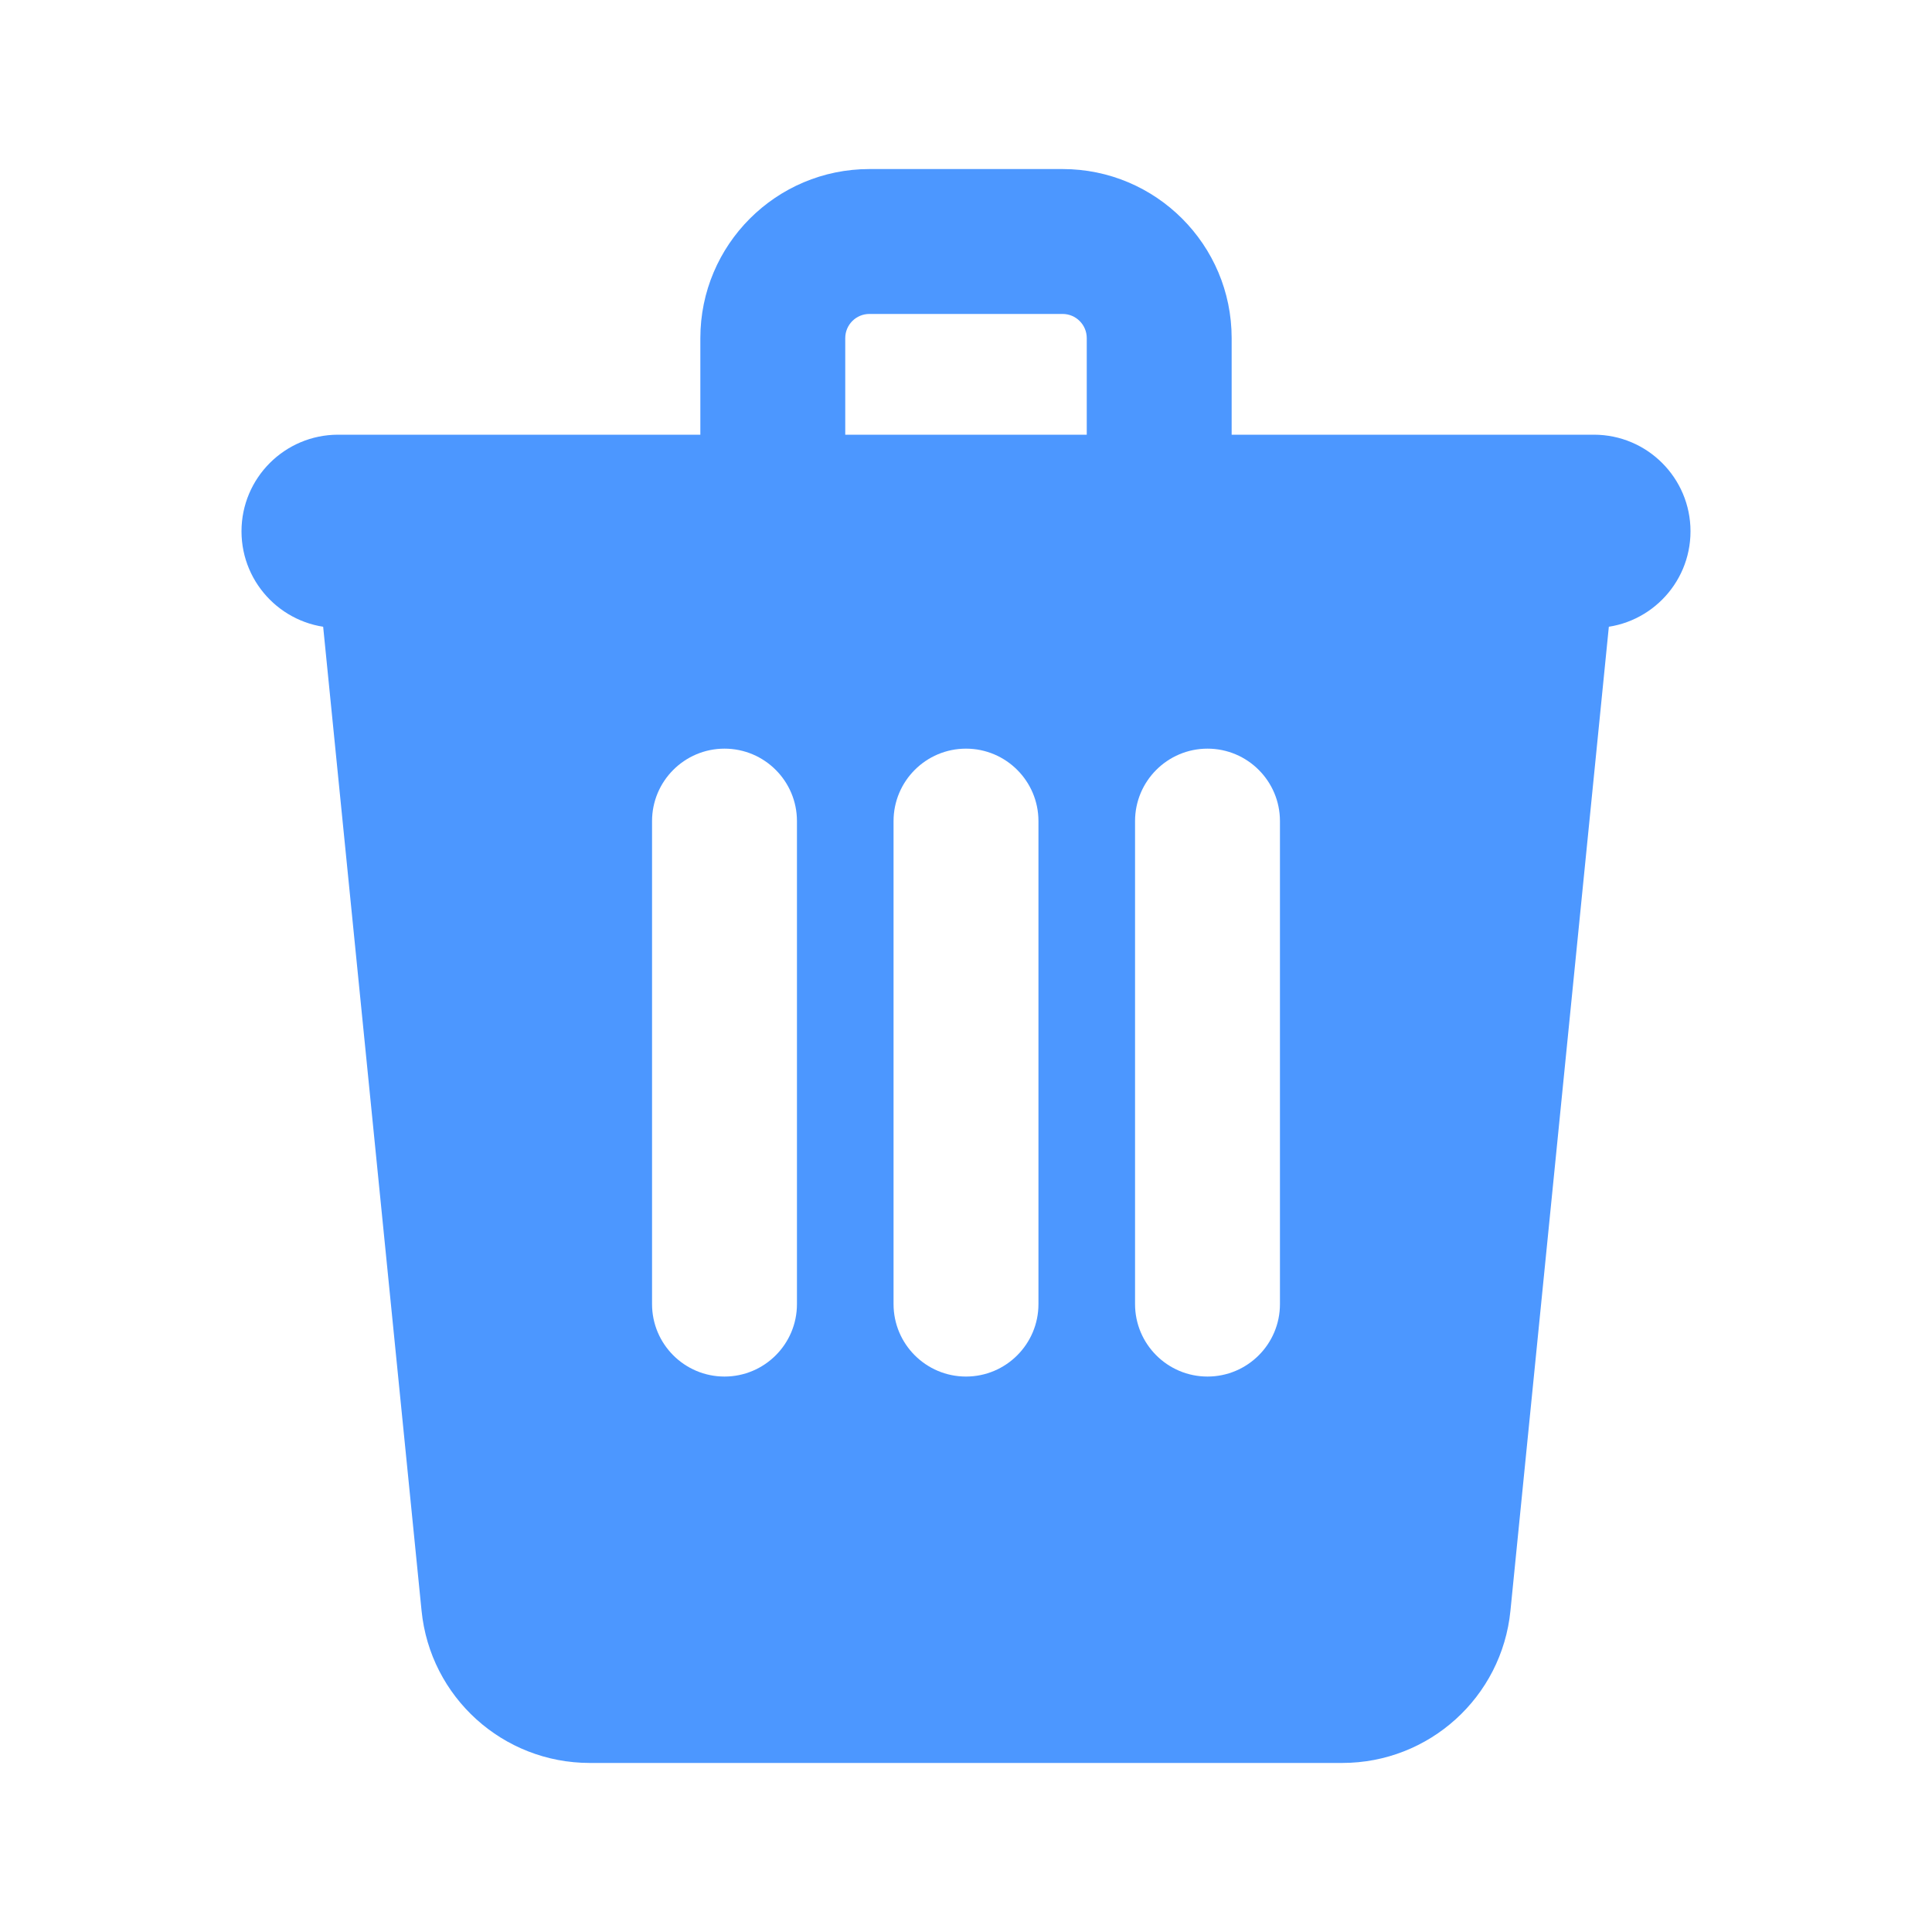
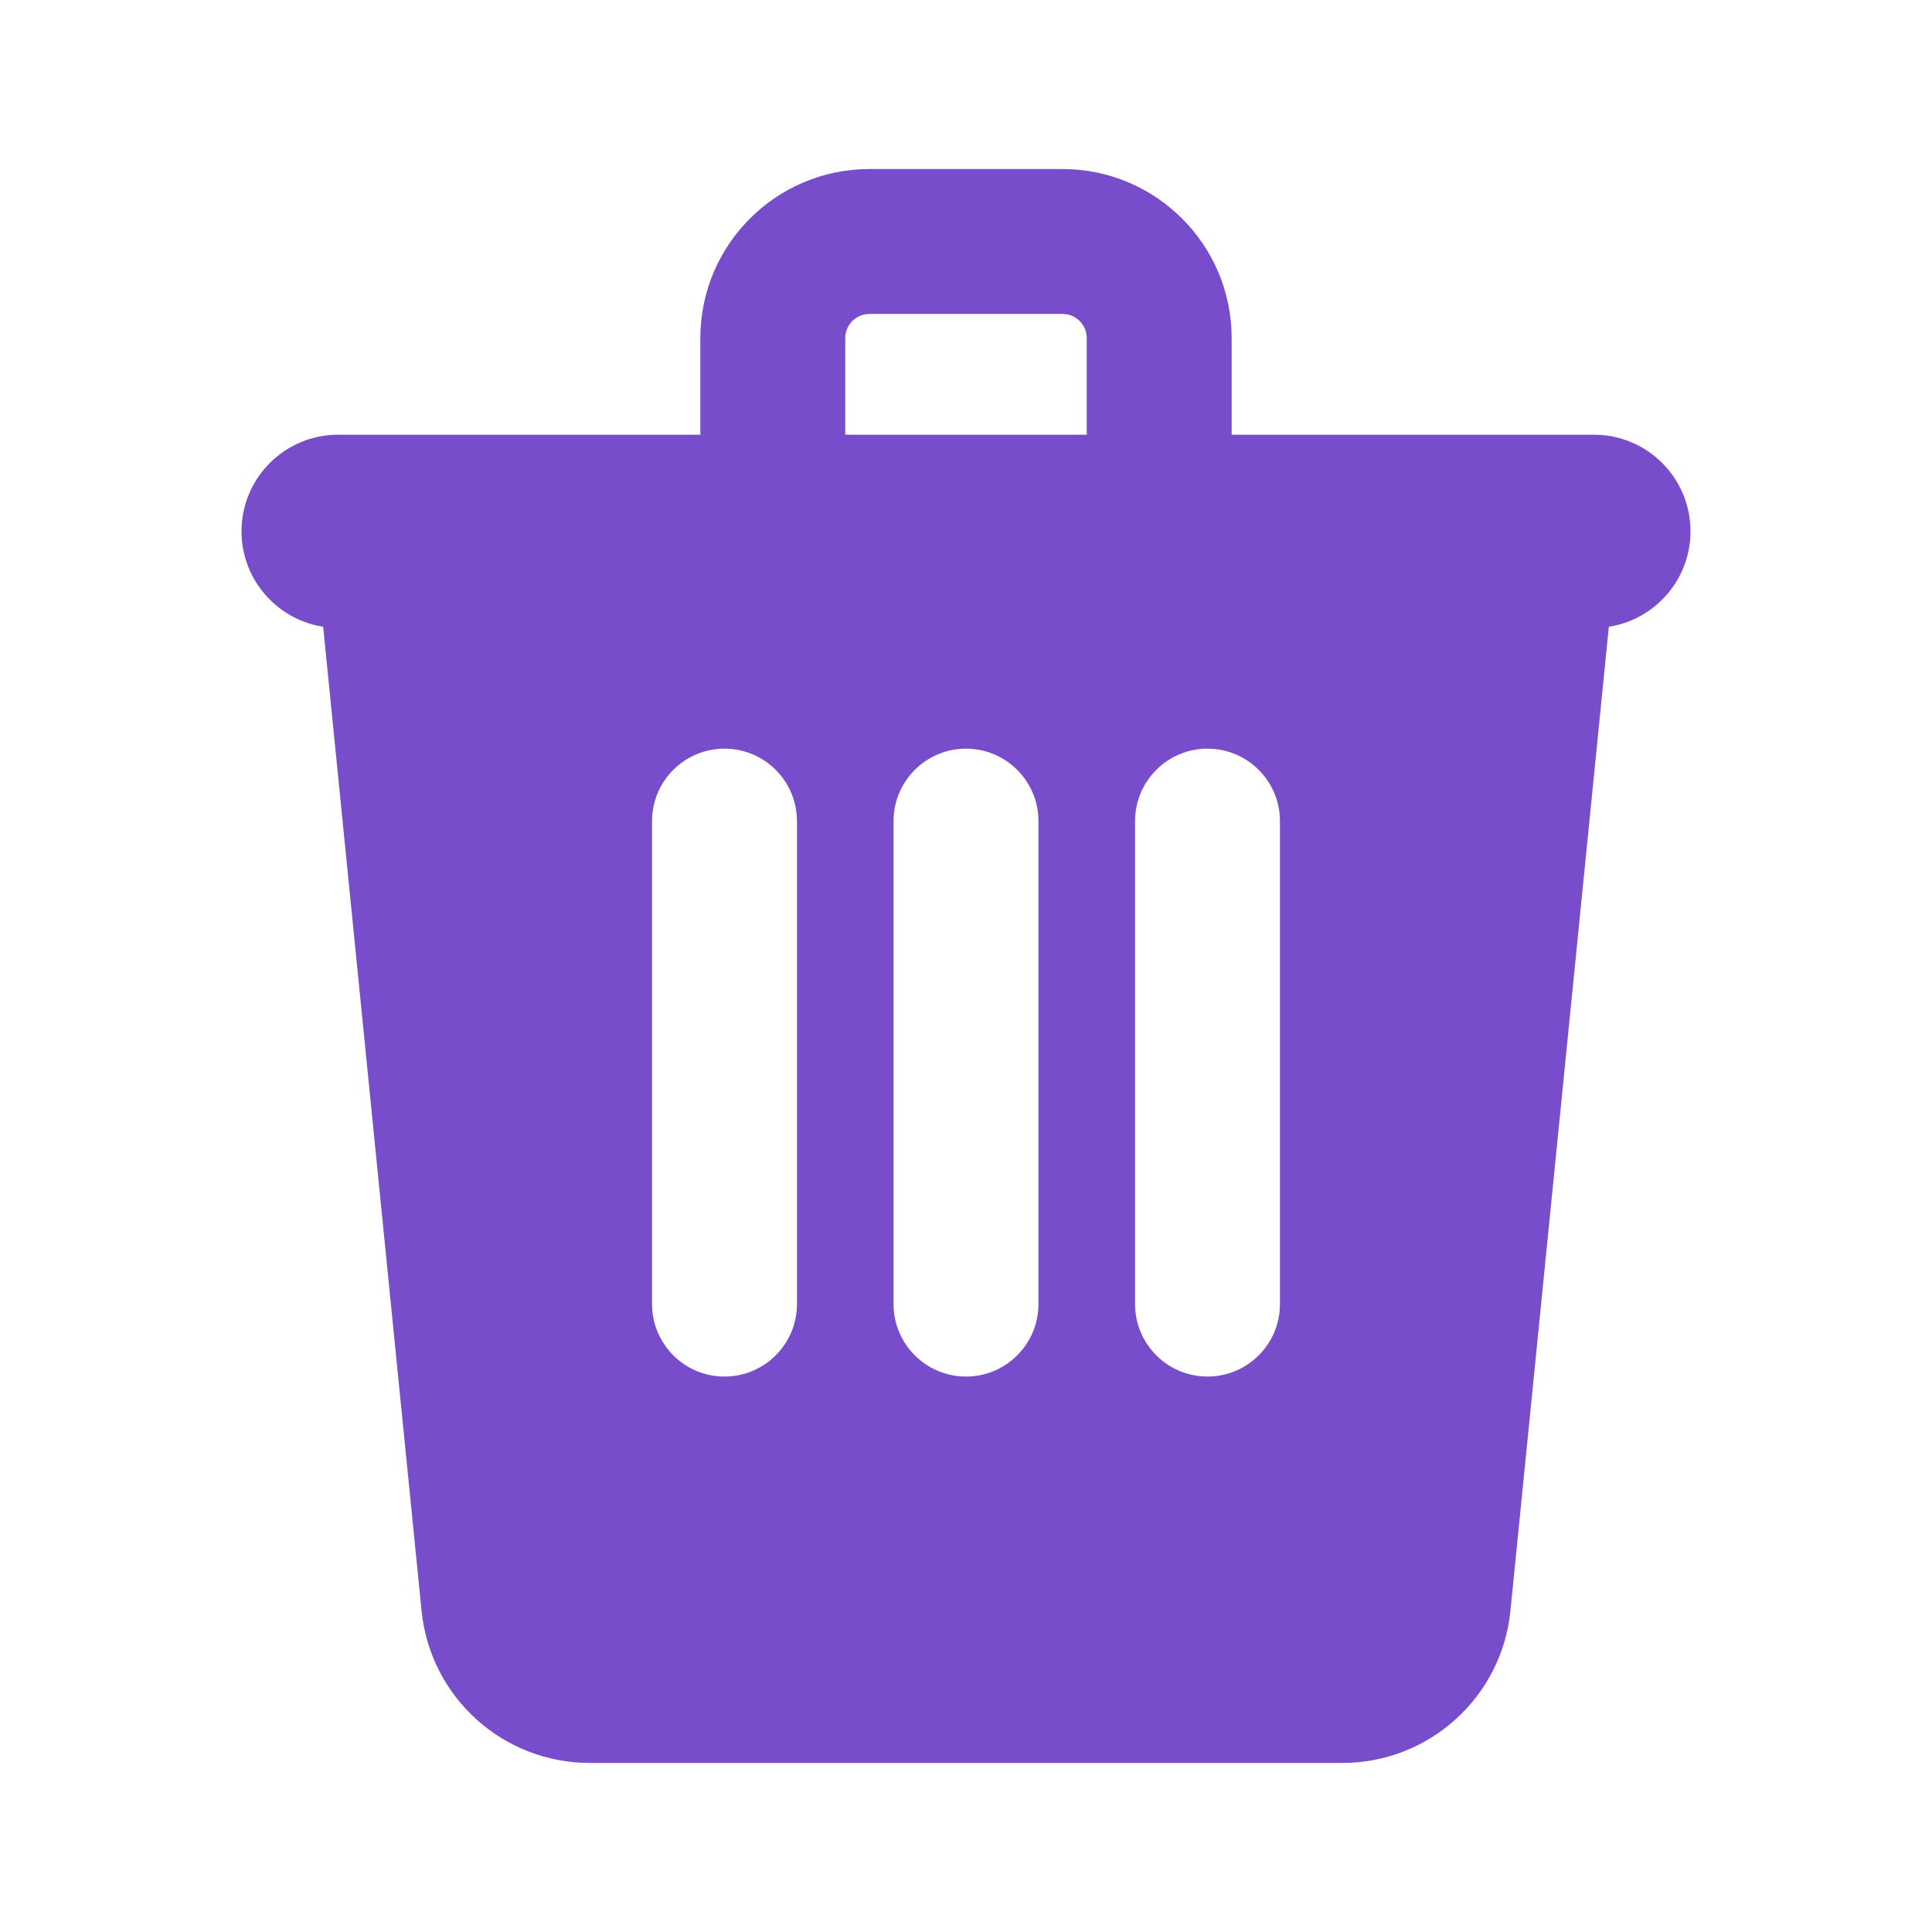
<svg xmlns="http://www.w3.org/2000/svg" width="20px" height="20px" viewBox="0 0 20 20" version="1.1">
  <defs />
  <g id="delete" stroke="none" stroke-width="1" fill="none" fill-rule="evenodd">
-     <g id="Delete-Icon" transform="translate(2, 1.5)" fill="#4C97FF" fill-rule="nonzero">
+     <g id="Delete-Icon" transform="translate(2, 1.5)" fill="#774DCB" fill-rule="nonzero">
      <path d="M2,3.25 L14,3.25 C14.444,3.25 14.79,3.633 14.746,4.075 L13.636,15.174 C13.547,16.069 12.794,16.75 11.895,16.75 L4.105,16.75 C3.206,16.75 2.453,16.069 2.364,15.174 L1.254,4.075 C1.21,3.633 1.556,3.25 2,3.25 Z M8.75,12 L8.75,7 C8.75,6.586 8.414,6.25 8,6.25 C7.586,6.25 7.25,6.586 7.25,7 L7.25,12 C7.25,12.414 7.586,12.75 8,12.75 C8.414,12.75 8.75,12.414 8.75,12 Z M11.25,12 L11.25,7 C11.25,6.586 10.914,6.25 10.5,6.25 C10.086,6.25 9.75,6.586 9.75,7 L9.75,12 C9.75,12.414 10.086,12.75 10.5,12.75 C10.914,12.75 11.25,12.414 11.25,12 Z M6.25,12 L6.25,7 C6.25,6.586 5.914,6.25 5.5,6.25 C5.086,6.25 4.75,6.586 4.75,7 L4.75,12 C4.75,12.414 5.086,12.75 5.5,12.75 C5.914,12.75 6.25,12.414 6.25,12 Z M1.5,4 L14.5,4 L1.5,4 Z M1.5,3 L14.5,3 C15.052,3 15.5,3.448 15.5,4 C15.5,4.552 15.052,5 14.5,5 L1.5,5 C0.948,5 0.5,4.552 0.5,4 C0.5,3.448 0.948,3 1.5,3 Z M9.25,3.25 L9.25,2 C9.25,1.862 9.138,1.75 9,1.75 L7,1.75 C6.862,1.75 6.75,1.862 6.75,2 L6.75,3.25 L9.25,3.25 Z M7,0.25 L9,0.25 C9.966,0.25 10.75,1.034 10.75,2 L10.75,4.75 L5.25,4.75 L5.25,2 C5.25,1.034 6.034,0.25 7,0.25 Z" id="Combined-Shape" />
    </g>
  </g>
</svg>
